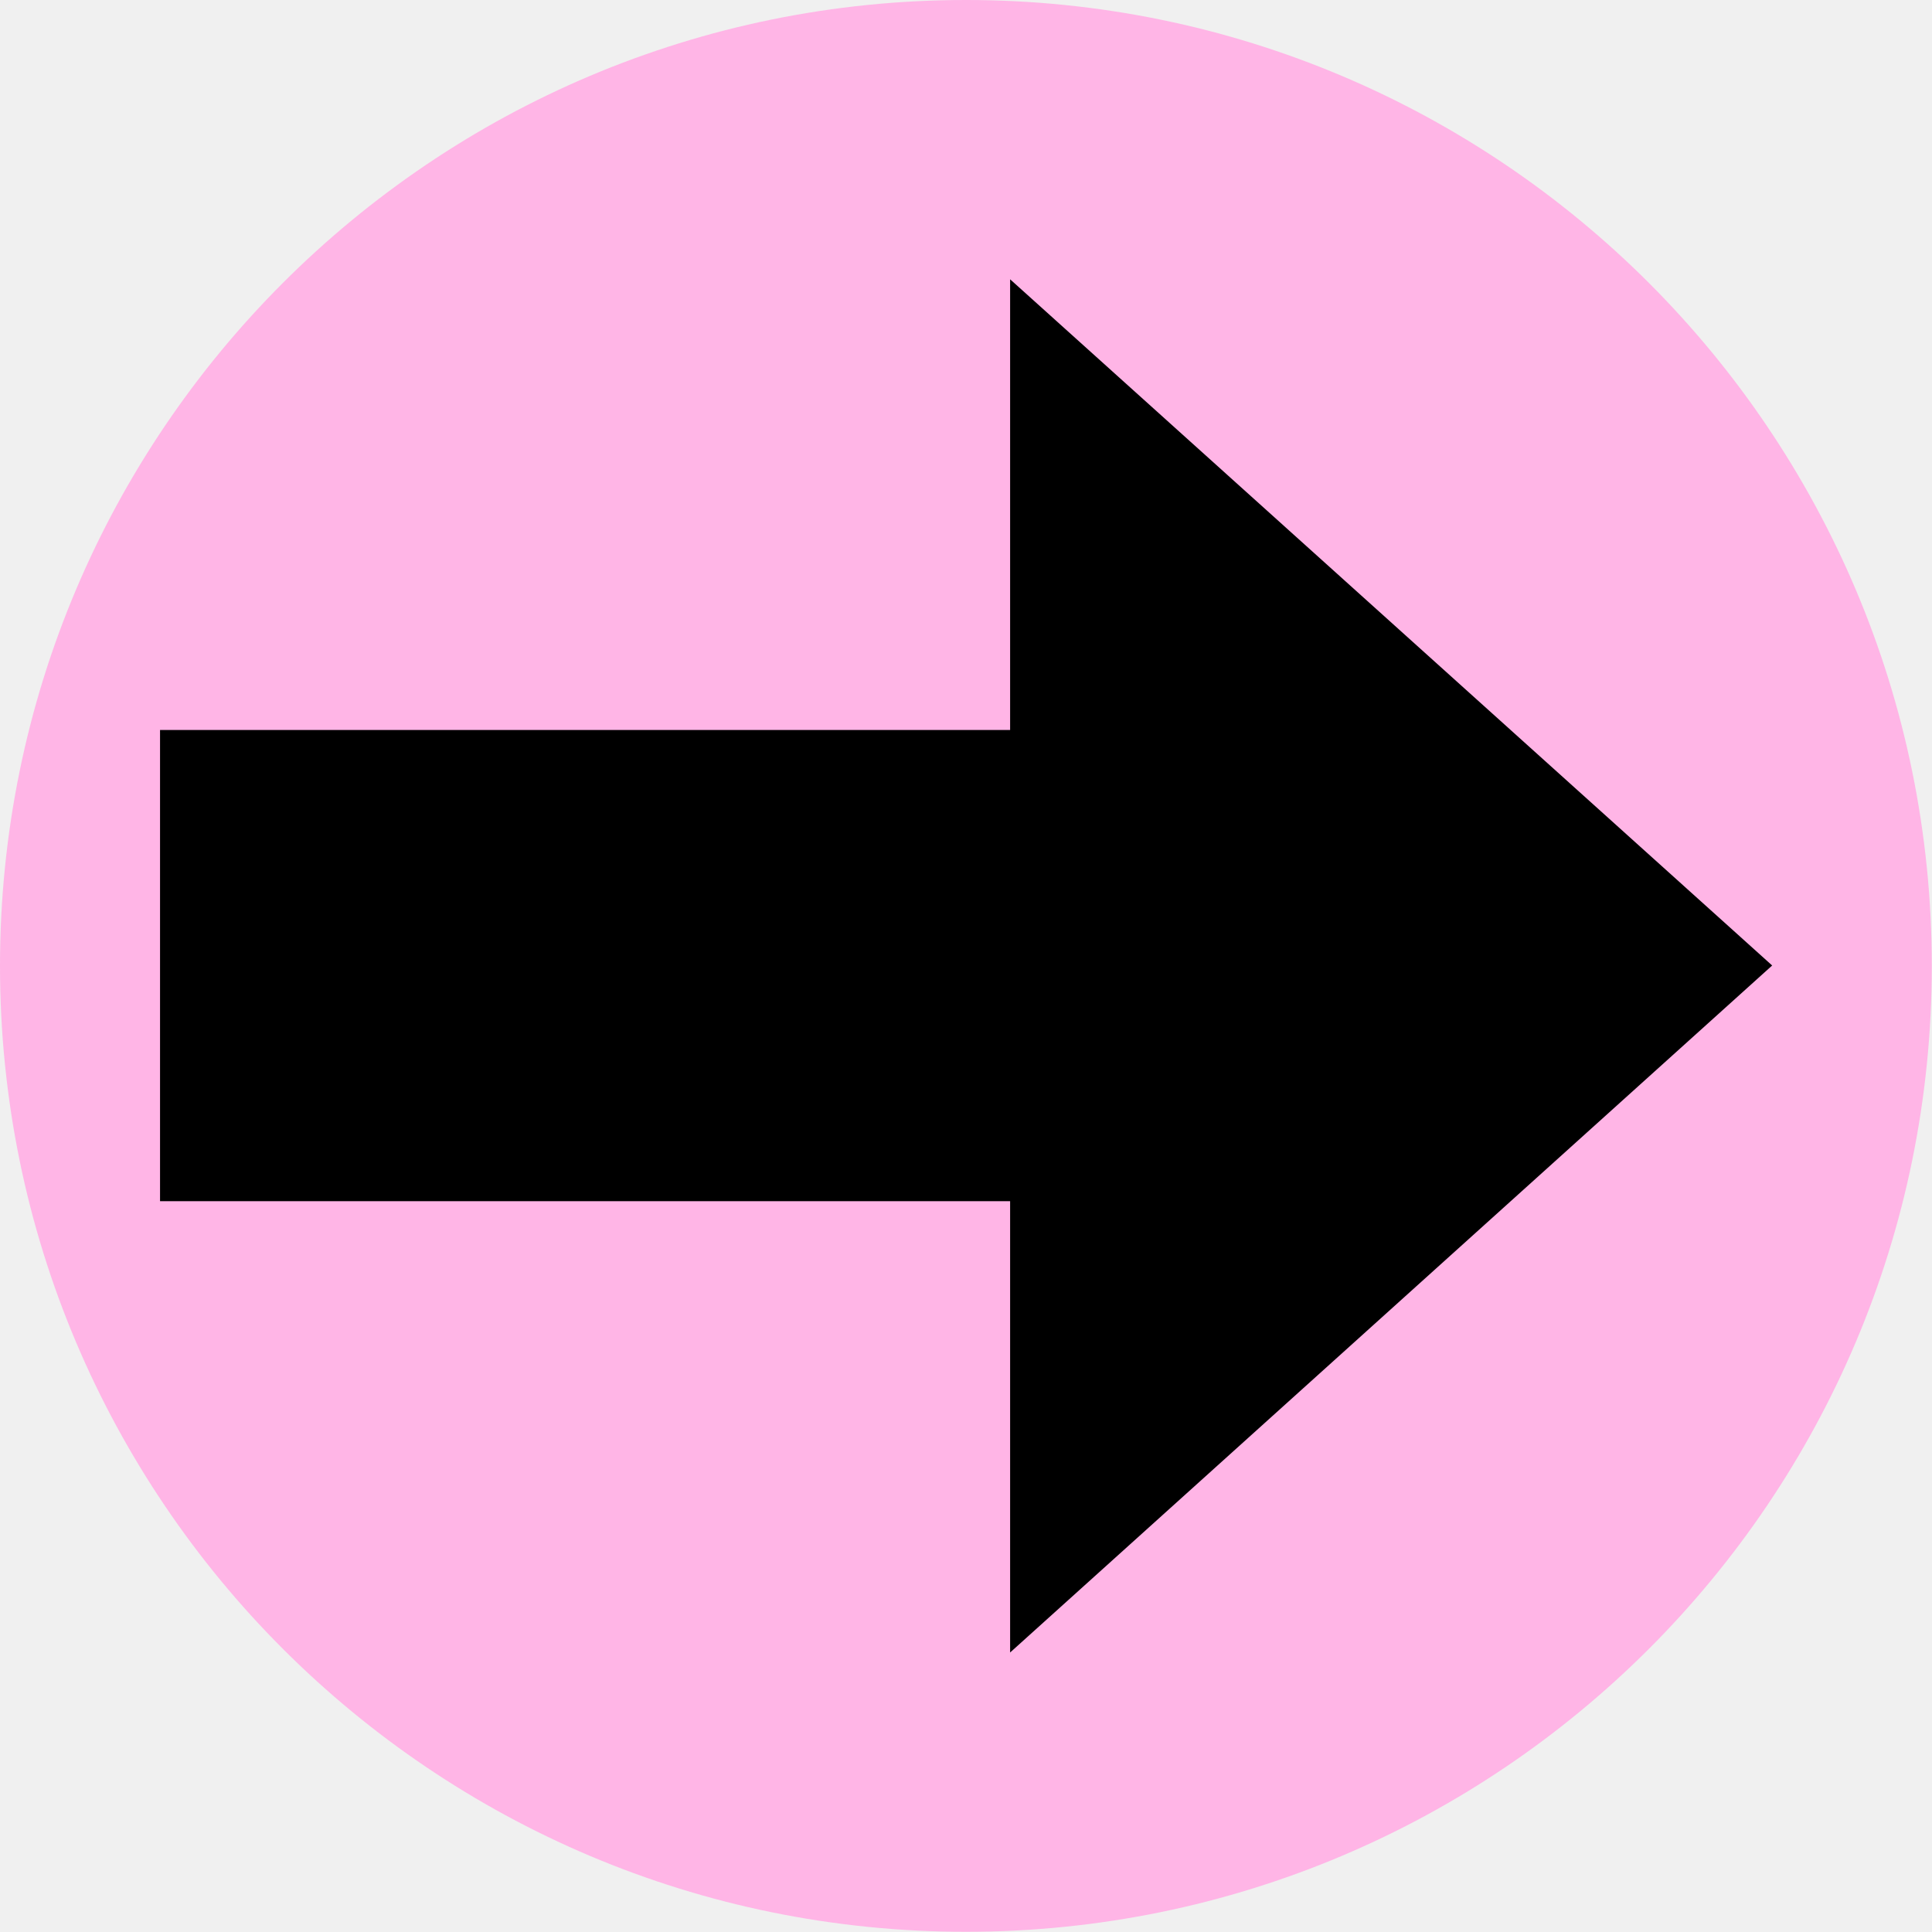
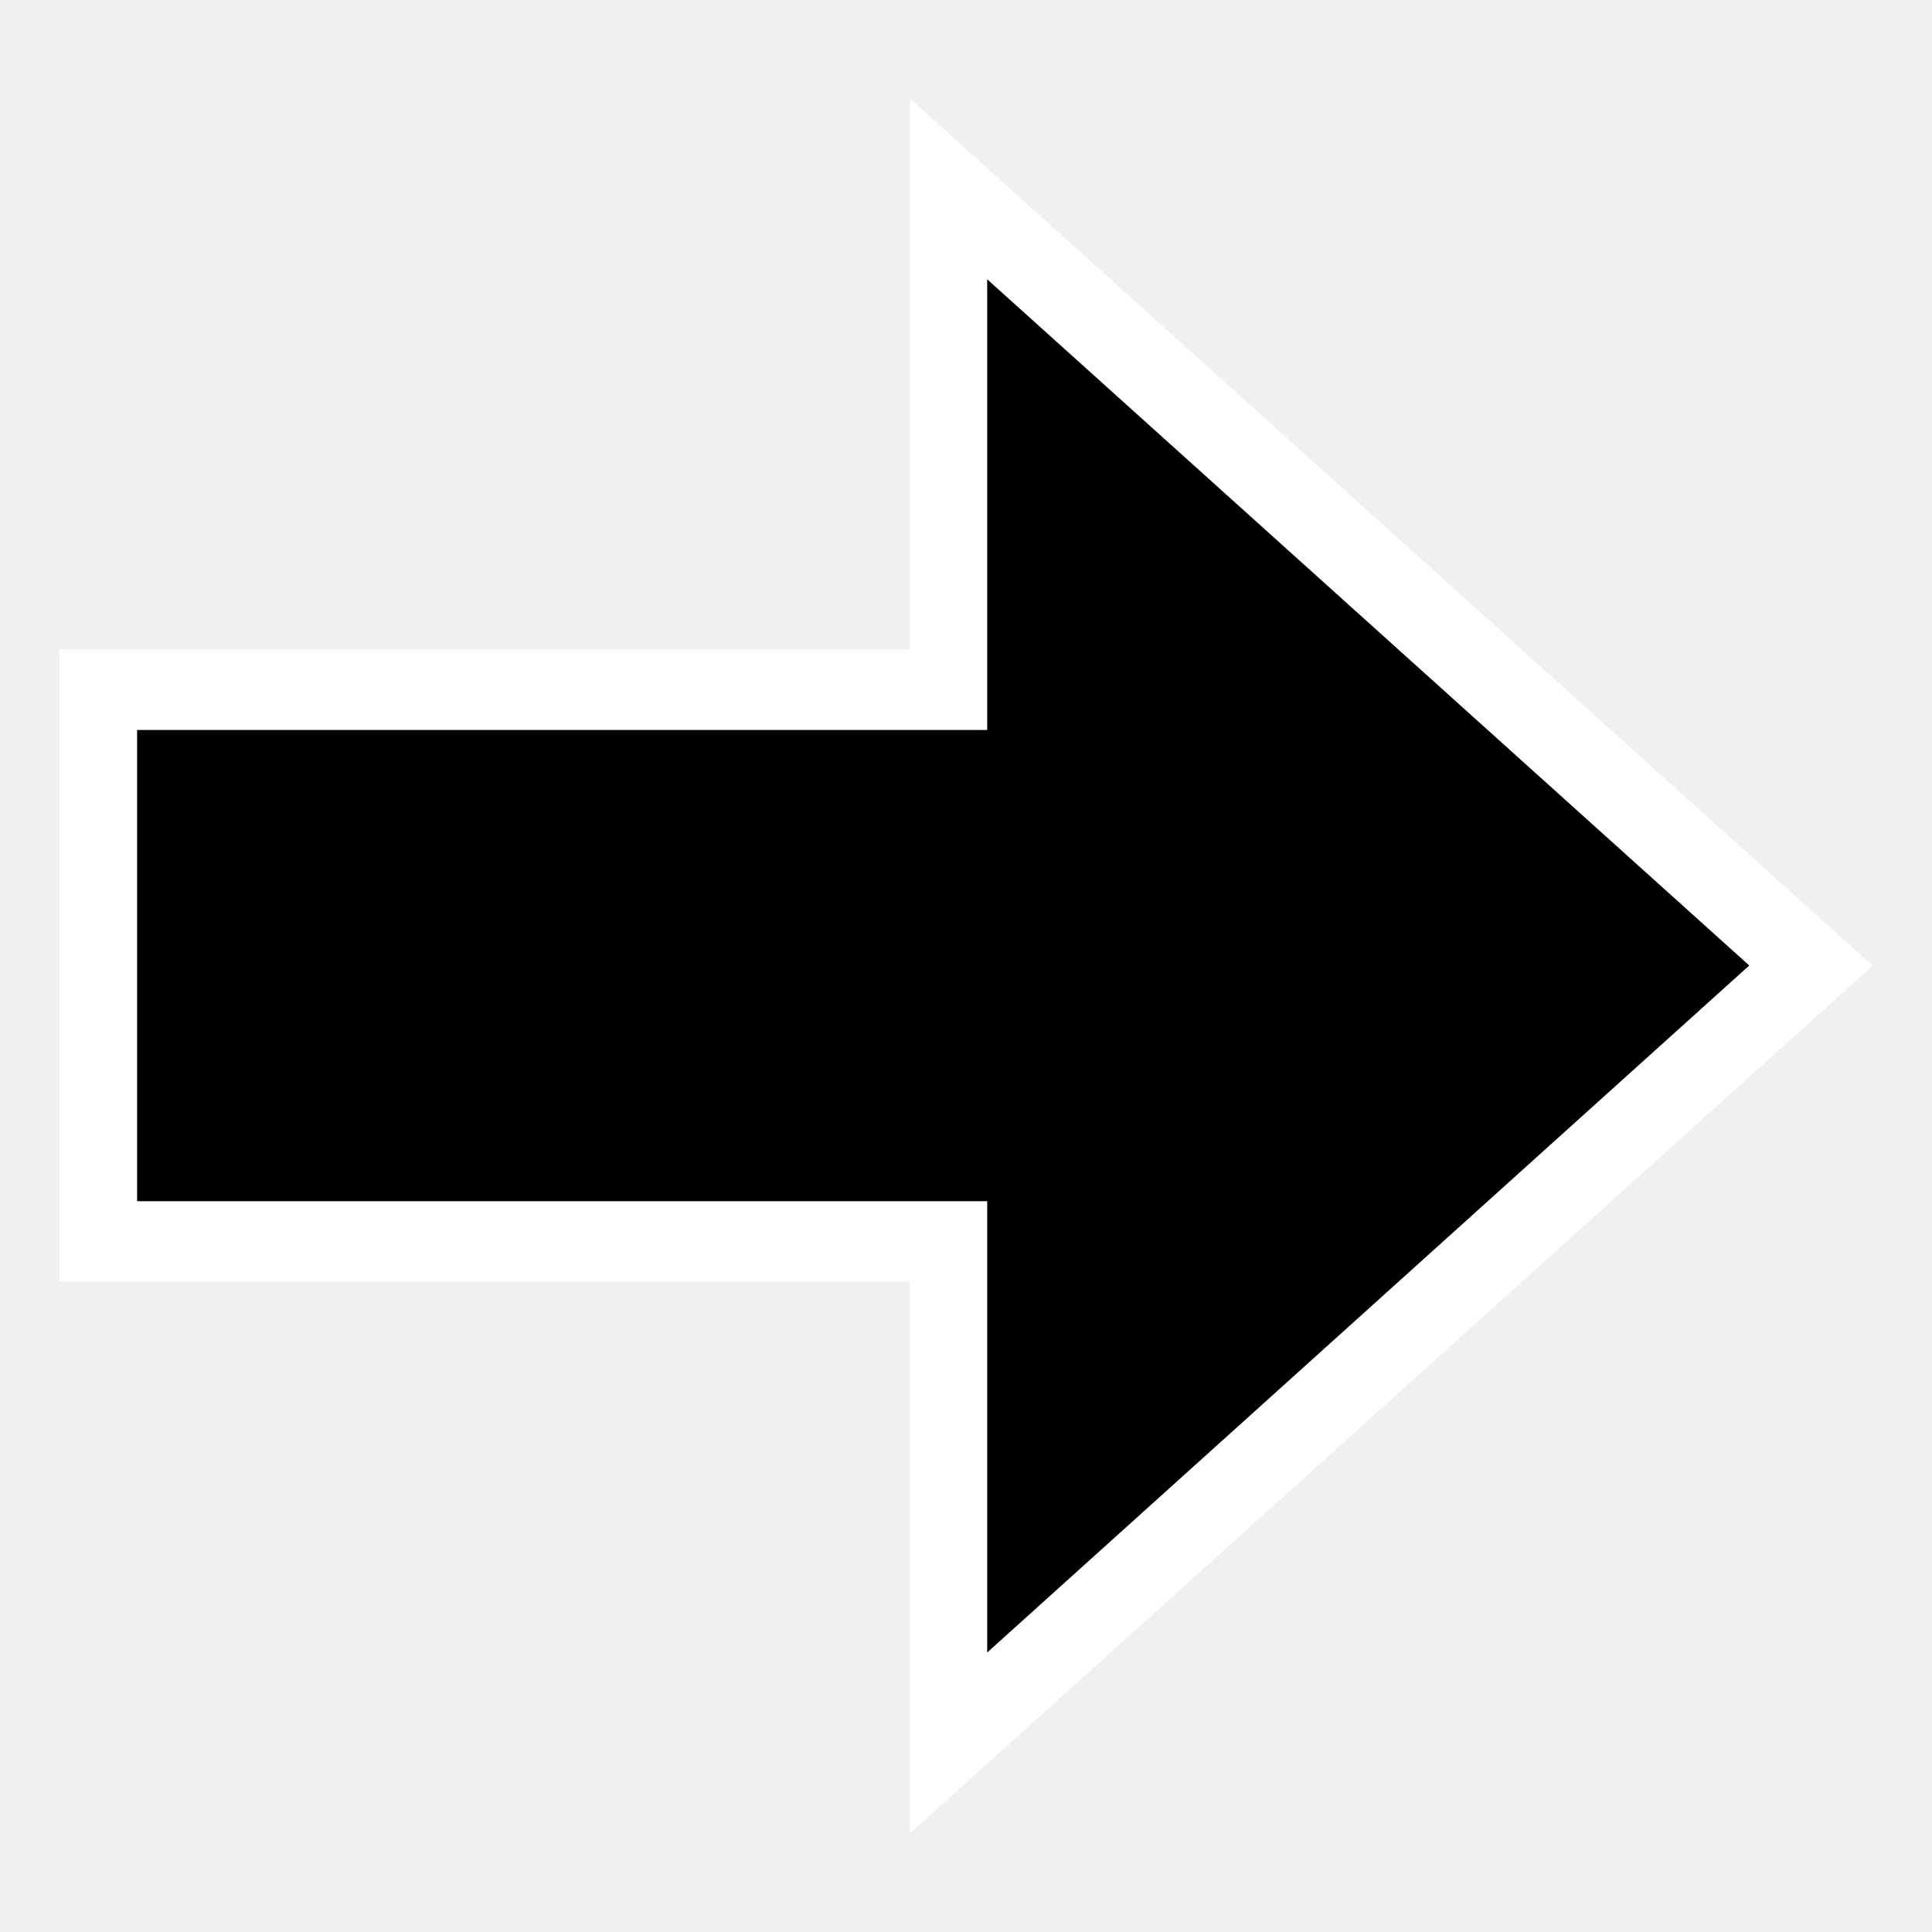
<svg xmlns="http://www.w3.org/2000/svg" width="36" height="36" viewBox="0 0 9.525 9.525" version="1.1" id="svg1">
  <defs id="defs1">
    <pattern id="EMFhbasepattern" patternUnits="userSpaceOnUse" width="6" height="6" x="0" y="0" />
  </defs>
  <g id="layer1">
-     <circle style="fill:#ffb5e6;stroke-width:0.794;stroke-linecap:round;paint-order:fill markers stroke" id="path1" cx="4.762" cy="4.762" r="4.762" />
-     <path id="path1-9" style="fill:#000000;fill-opacity:1;fill-rule:evenodd;stroke:none;stroke-width:0.09" d="m 4.98,1.377 v 2.222 h -4.191 v 2.323 h 2.363 1.828 v 2.225 l 3.757,-3.387 z" />
+     <path id="path1-9" style="fill:#000000;fill-opacity:1;fill-rule:evenodd;stroke:#ffffff;stroke-width:0.794;stroke-dasharray:none;stroke-opacity:1" d="M 4.882,1.377 V 3.599 H 0.69 V 5.922 H 3.054 4.882 V 8.147 L 8.639,4.761 Z" />
+     <path id="path1-9-8" style="fill:#000000;fill-opacity:1;fill-rule:evenodd;stroke:none;stroke-width:0.09" d="M 4.867,1.377 V 3.599 H 0.676 v 2.323 h 2.363 1.828 v 2.225 l 3.757,-3.387 z" />
  </g>
</svg>
